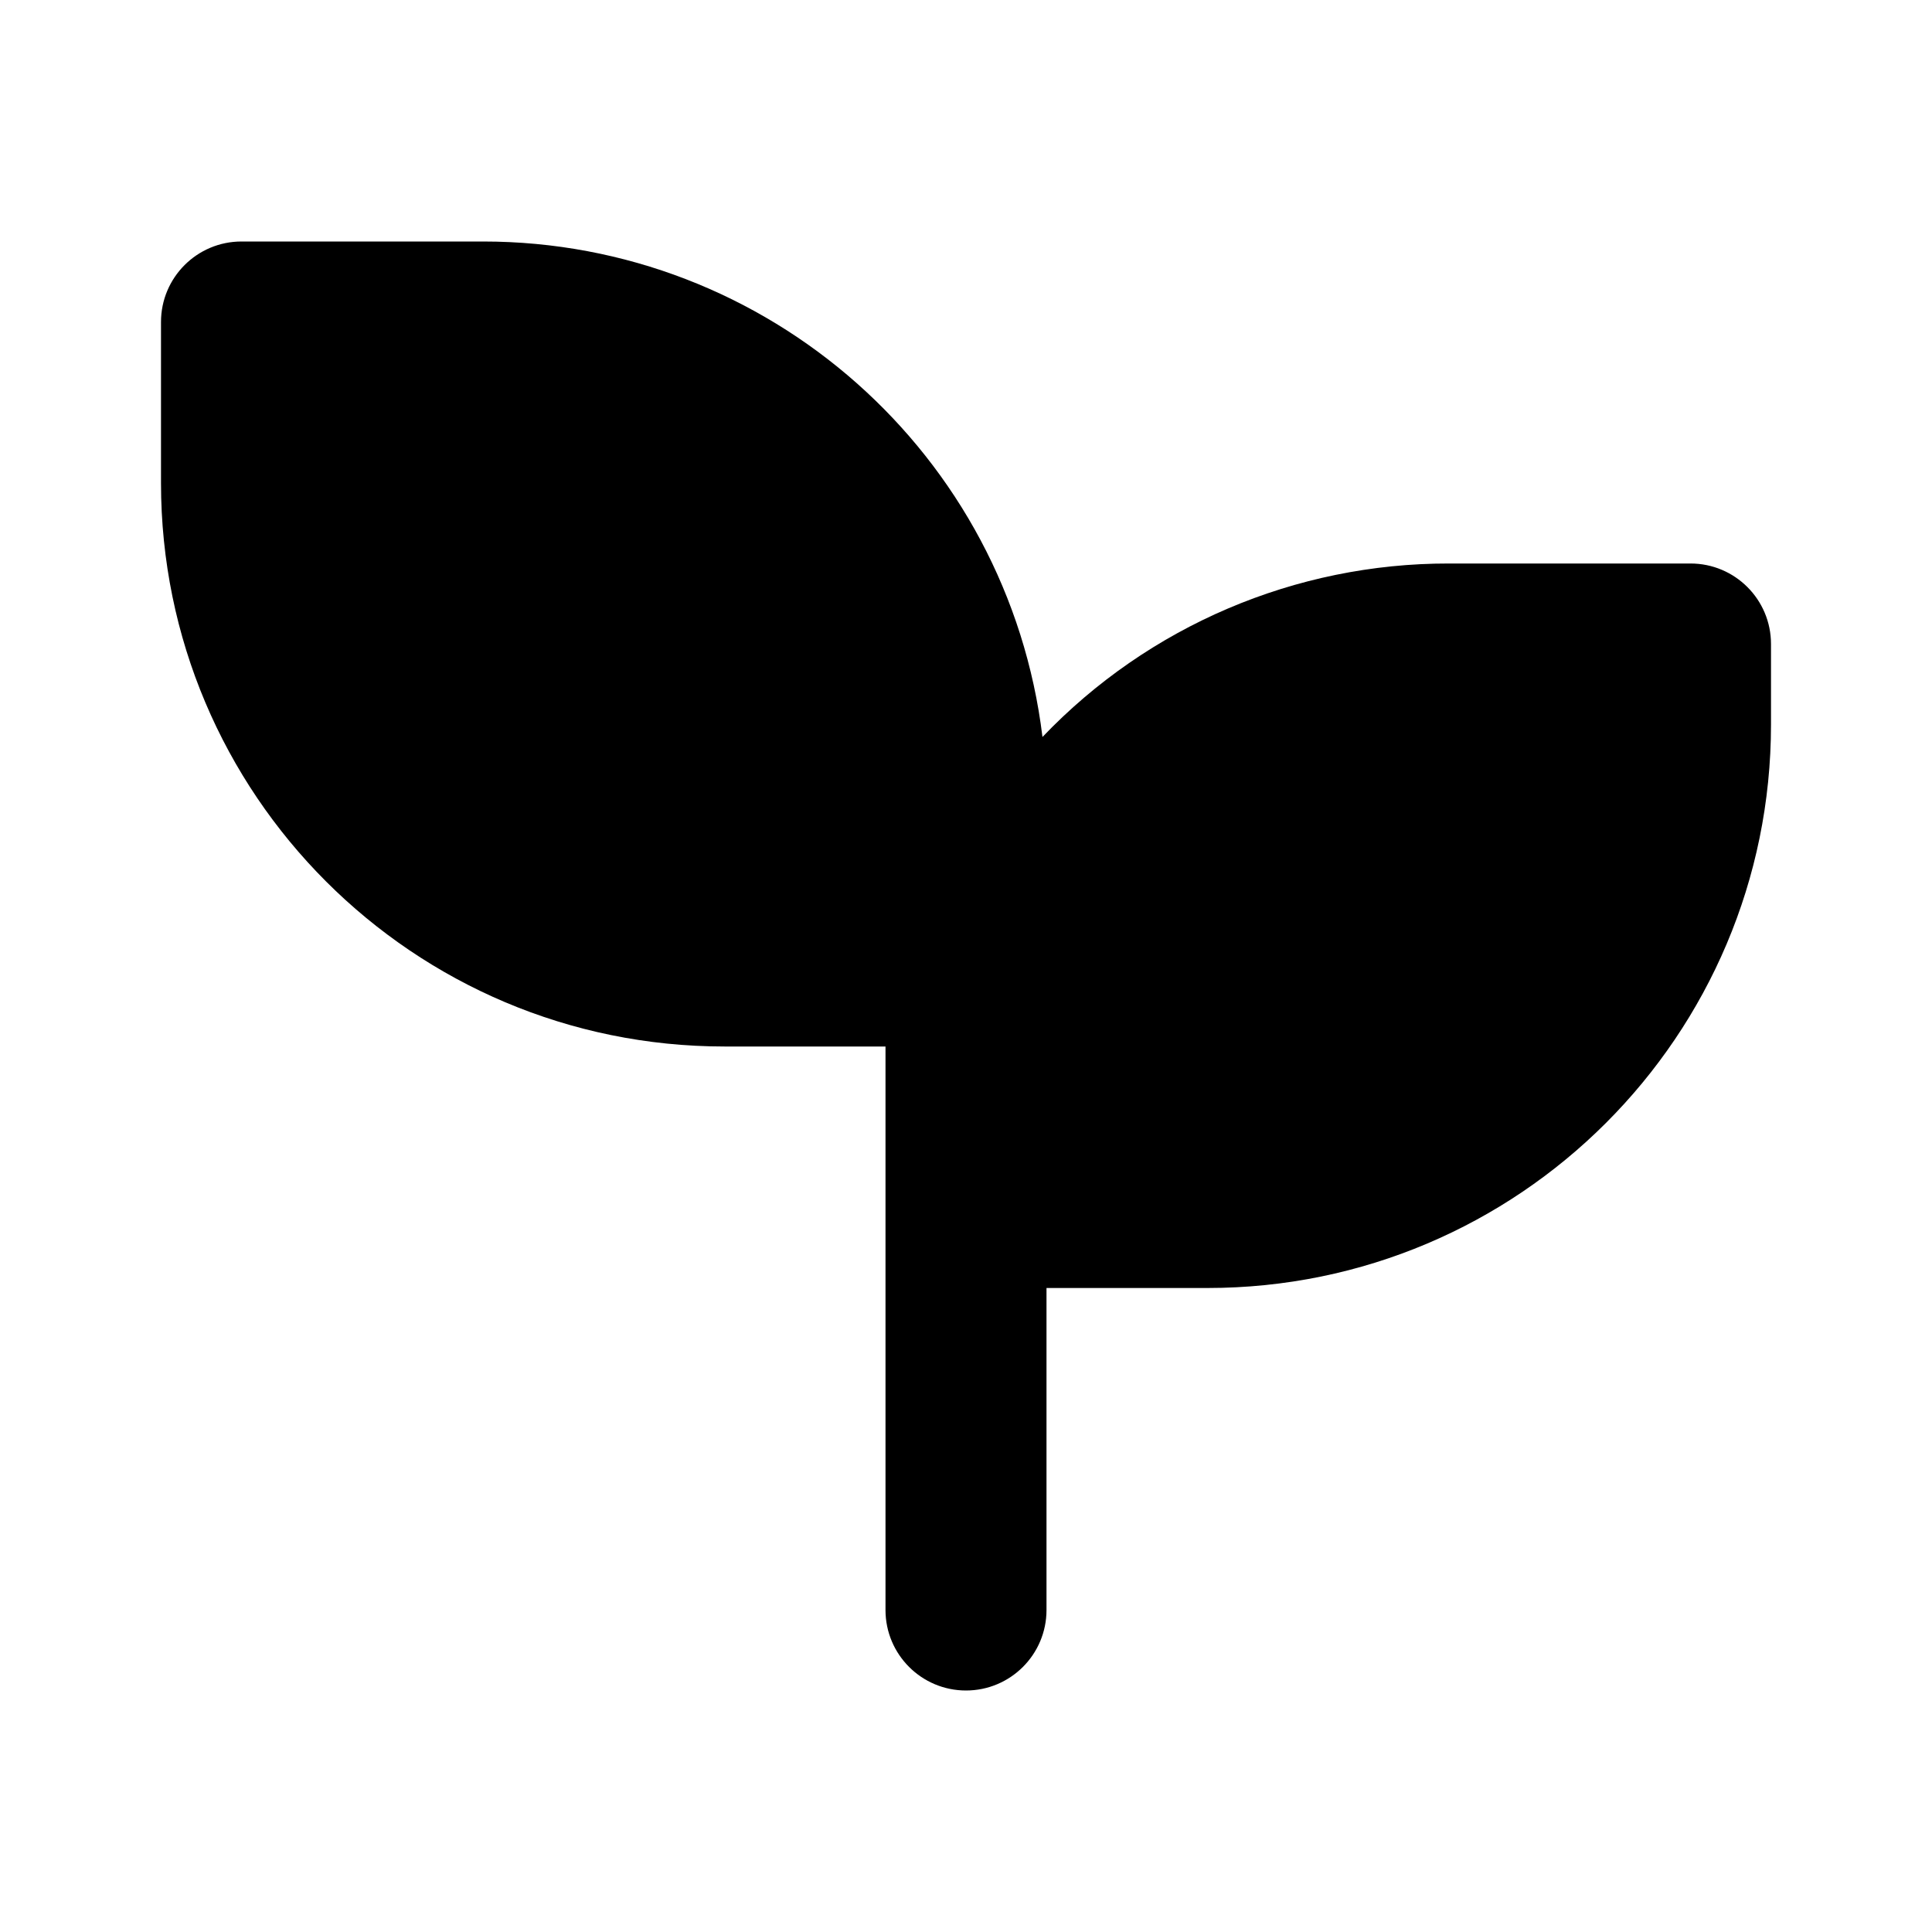
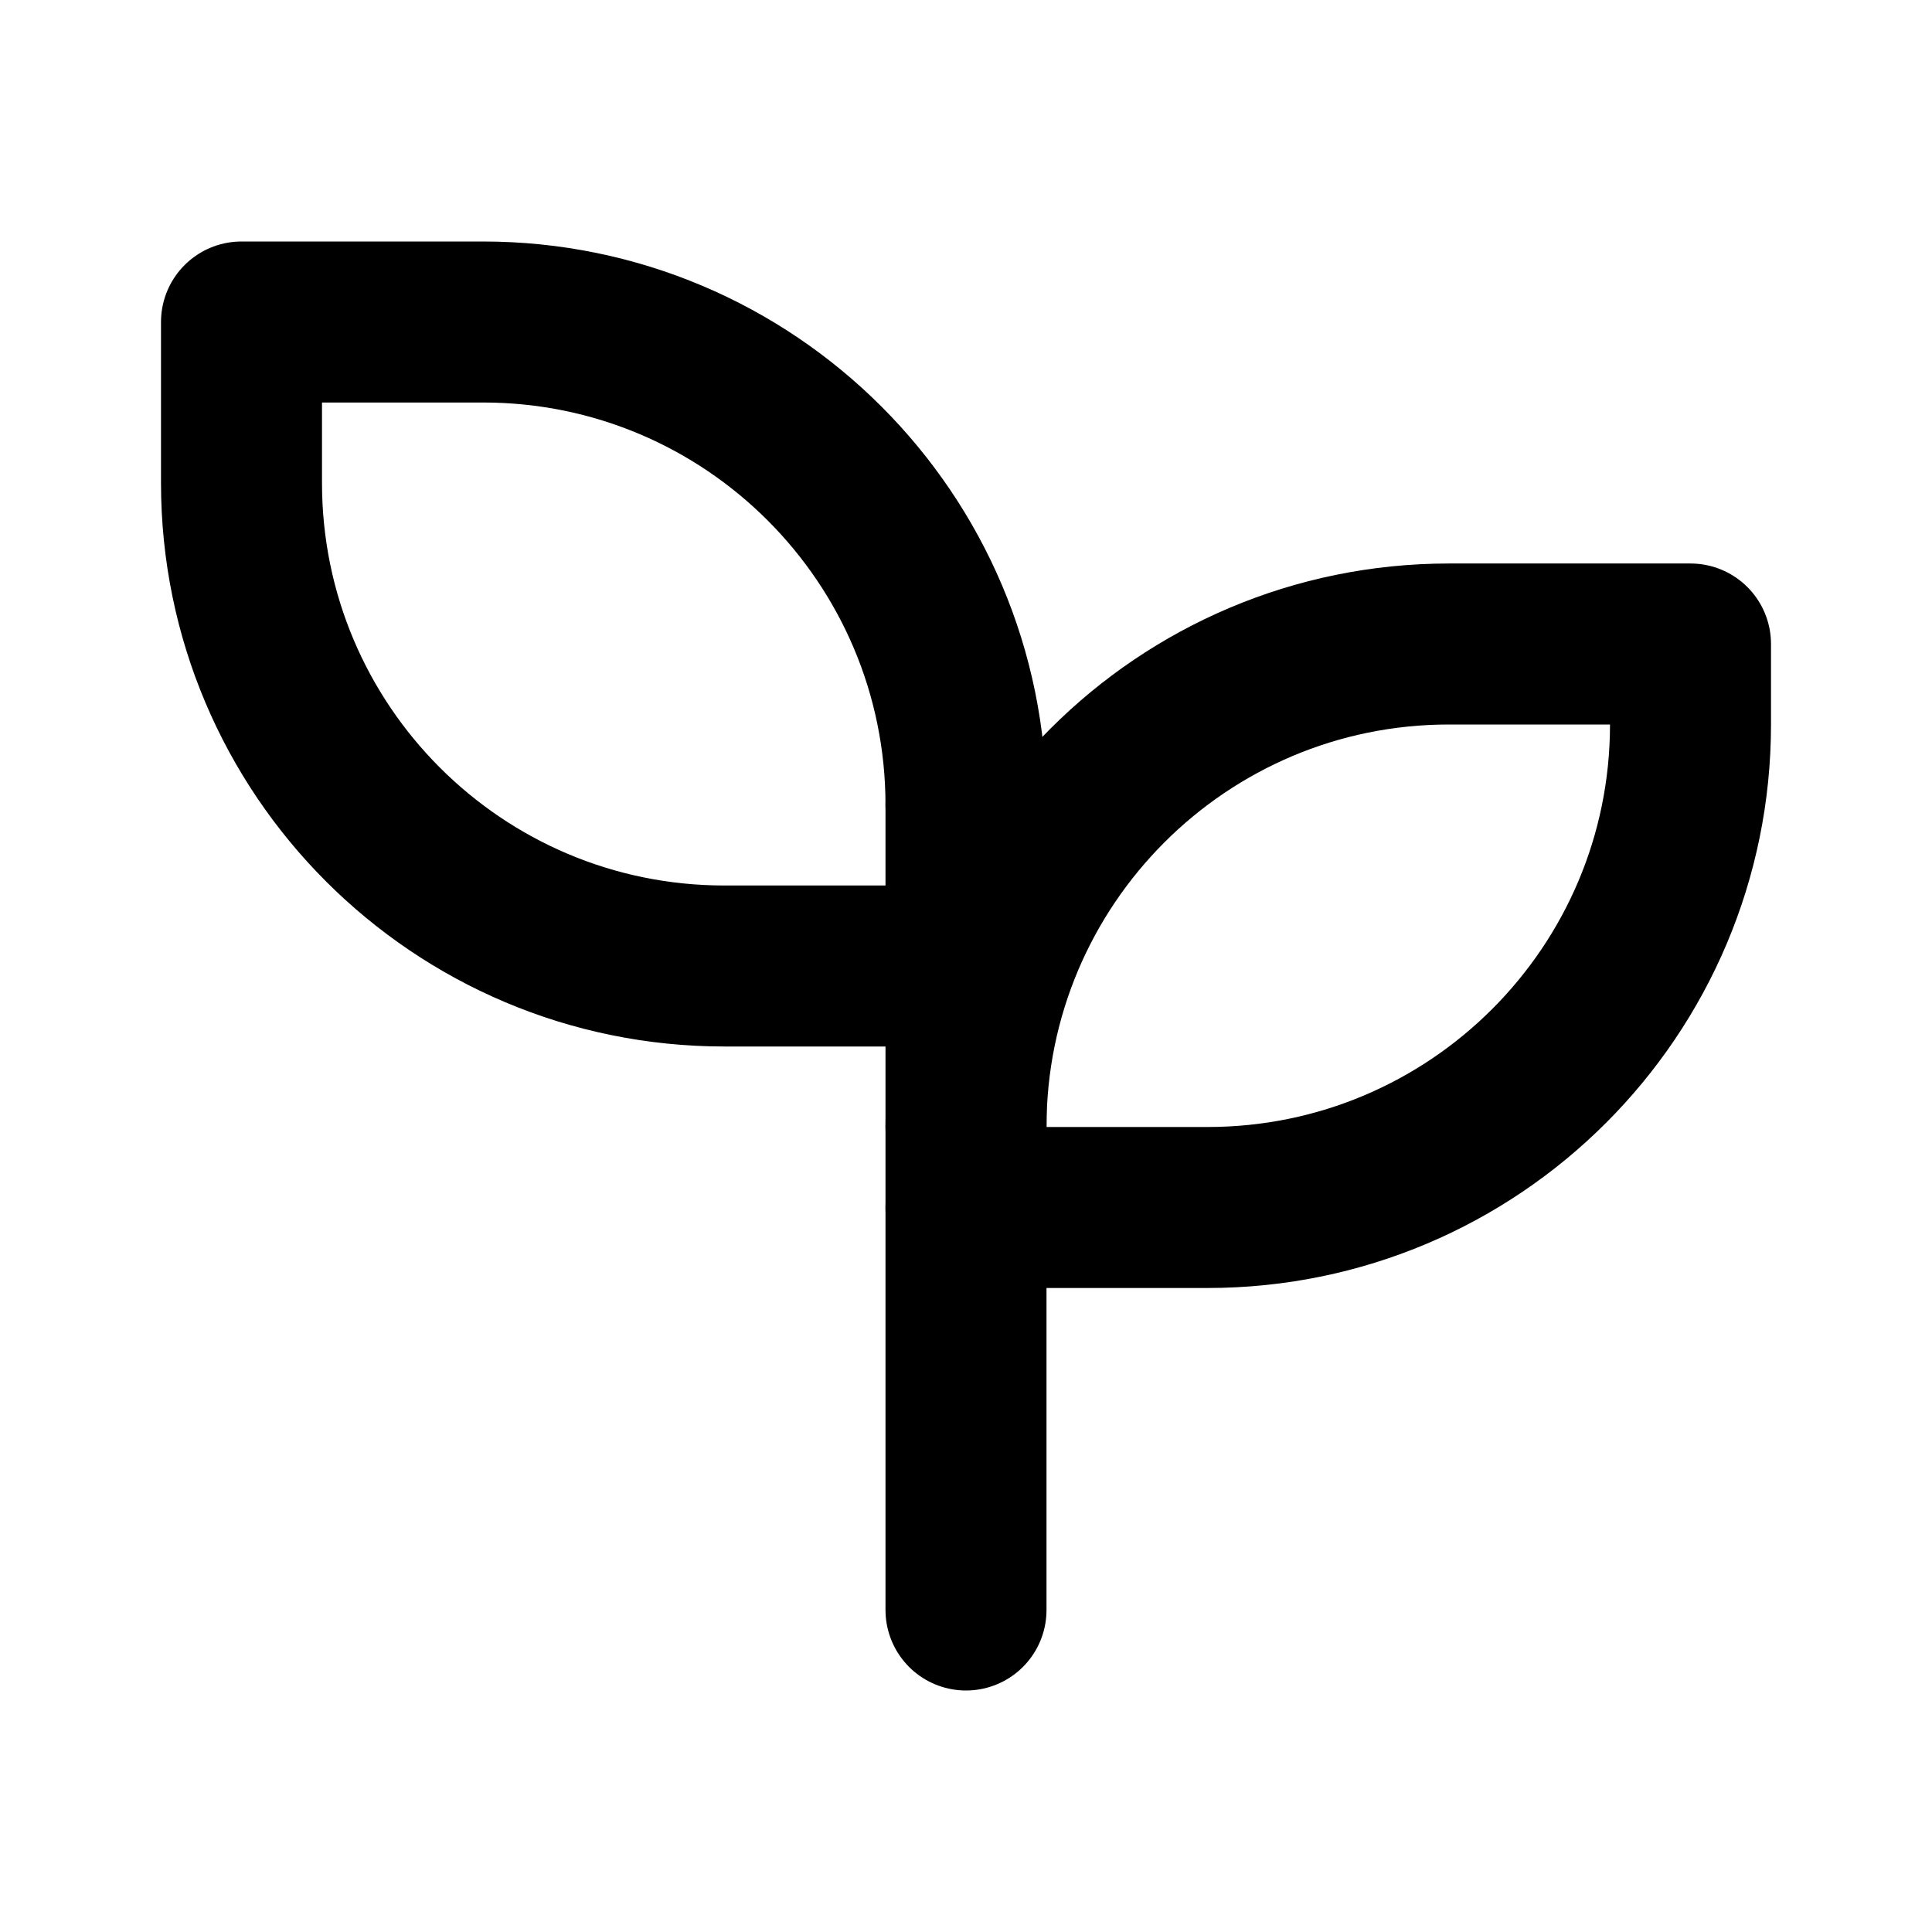
- <svg xmlns="http://www.w3.org/2000/svg" width="24" height="24" viewBox="0 0 24 24" fill="currentColor" class="icon icon-tabler icons-tabler-filled icon-tabler-seedling">
+ <svg xmlns="http://www.w3.org/2000/svg" width="24" height="24" viewBox="0 0 24 24" fill="none" stroke="currentColor" stroke-width="2" stroke-linecap="round" stroke-linejoin="round" class="icon icon-tabler icons-tabler-outline icon-tabler-seedling">
  <path stroke="none" d="M0 0h24v24H0z" fill="none" />
-   <path d="M6 3a7 7 0 0 1 6.95 6.155a6.97 6.97 0 0 1 5.05 -2.155h3a1 1 0 0 1 1 1v1a7 7 0 0 1 -7 7h-2v4a1 1 0 0 1 -2 0v-7h-2a7 7 0 0 1 -7 -7v-2a1 1 0 0 1 1 -1z" />
+   <path d="M12 10a6 6 0 0 0 -6 -6h-3v2a6 6 0 0 0 6 6h3" />
+   <path d="M12 14a6 6 0 0 1 6 -6h3v1a6 6 0 0 1 -6 6h-3" />
+   <path d="M12 20l0 -10" />
</svg>
